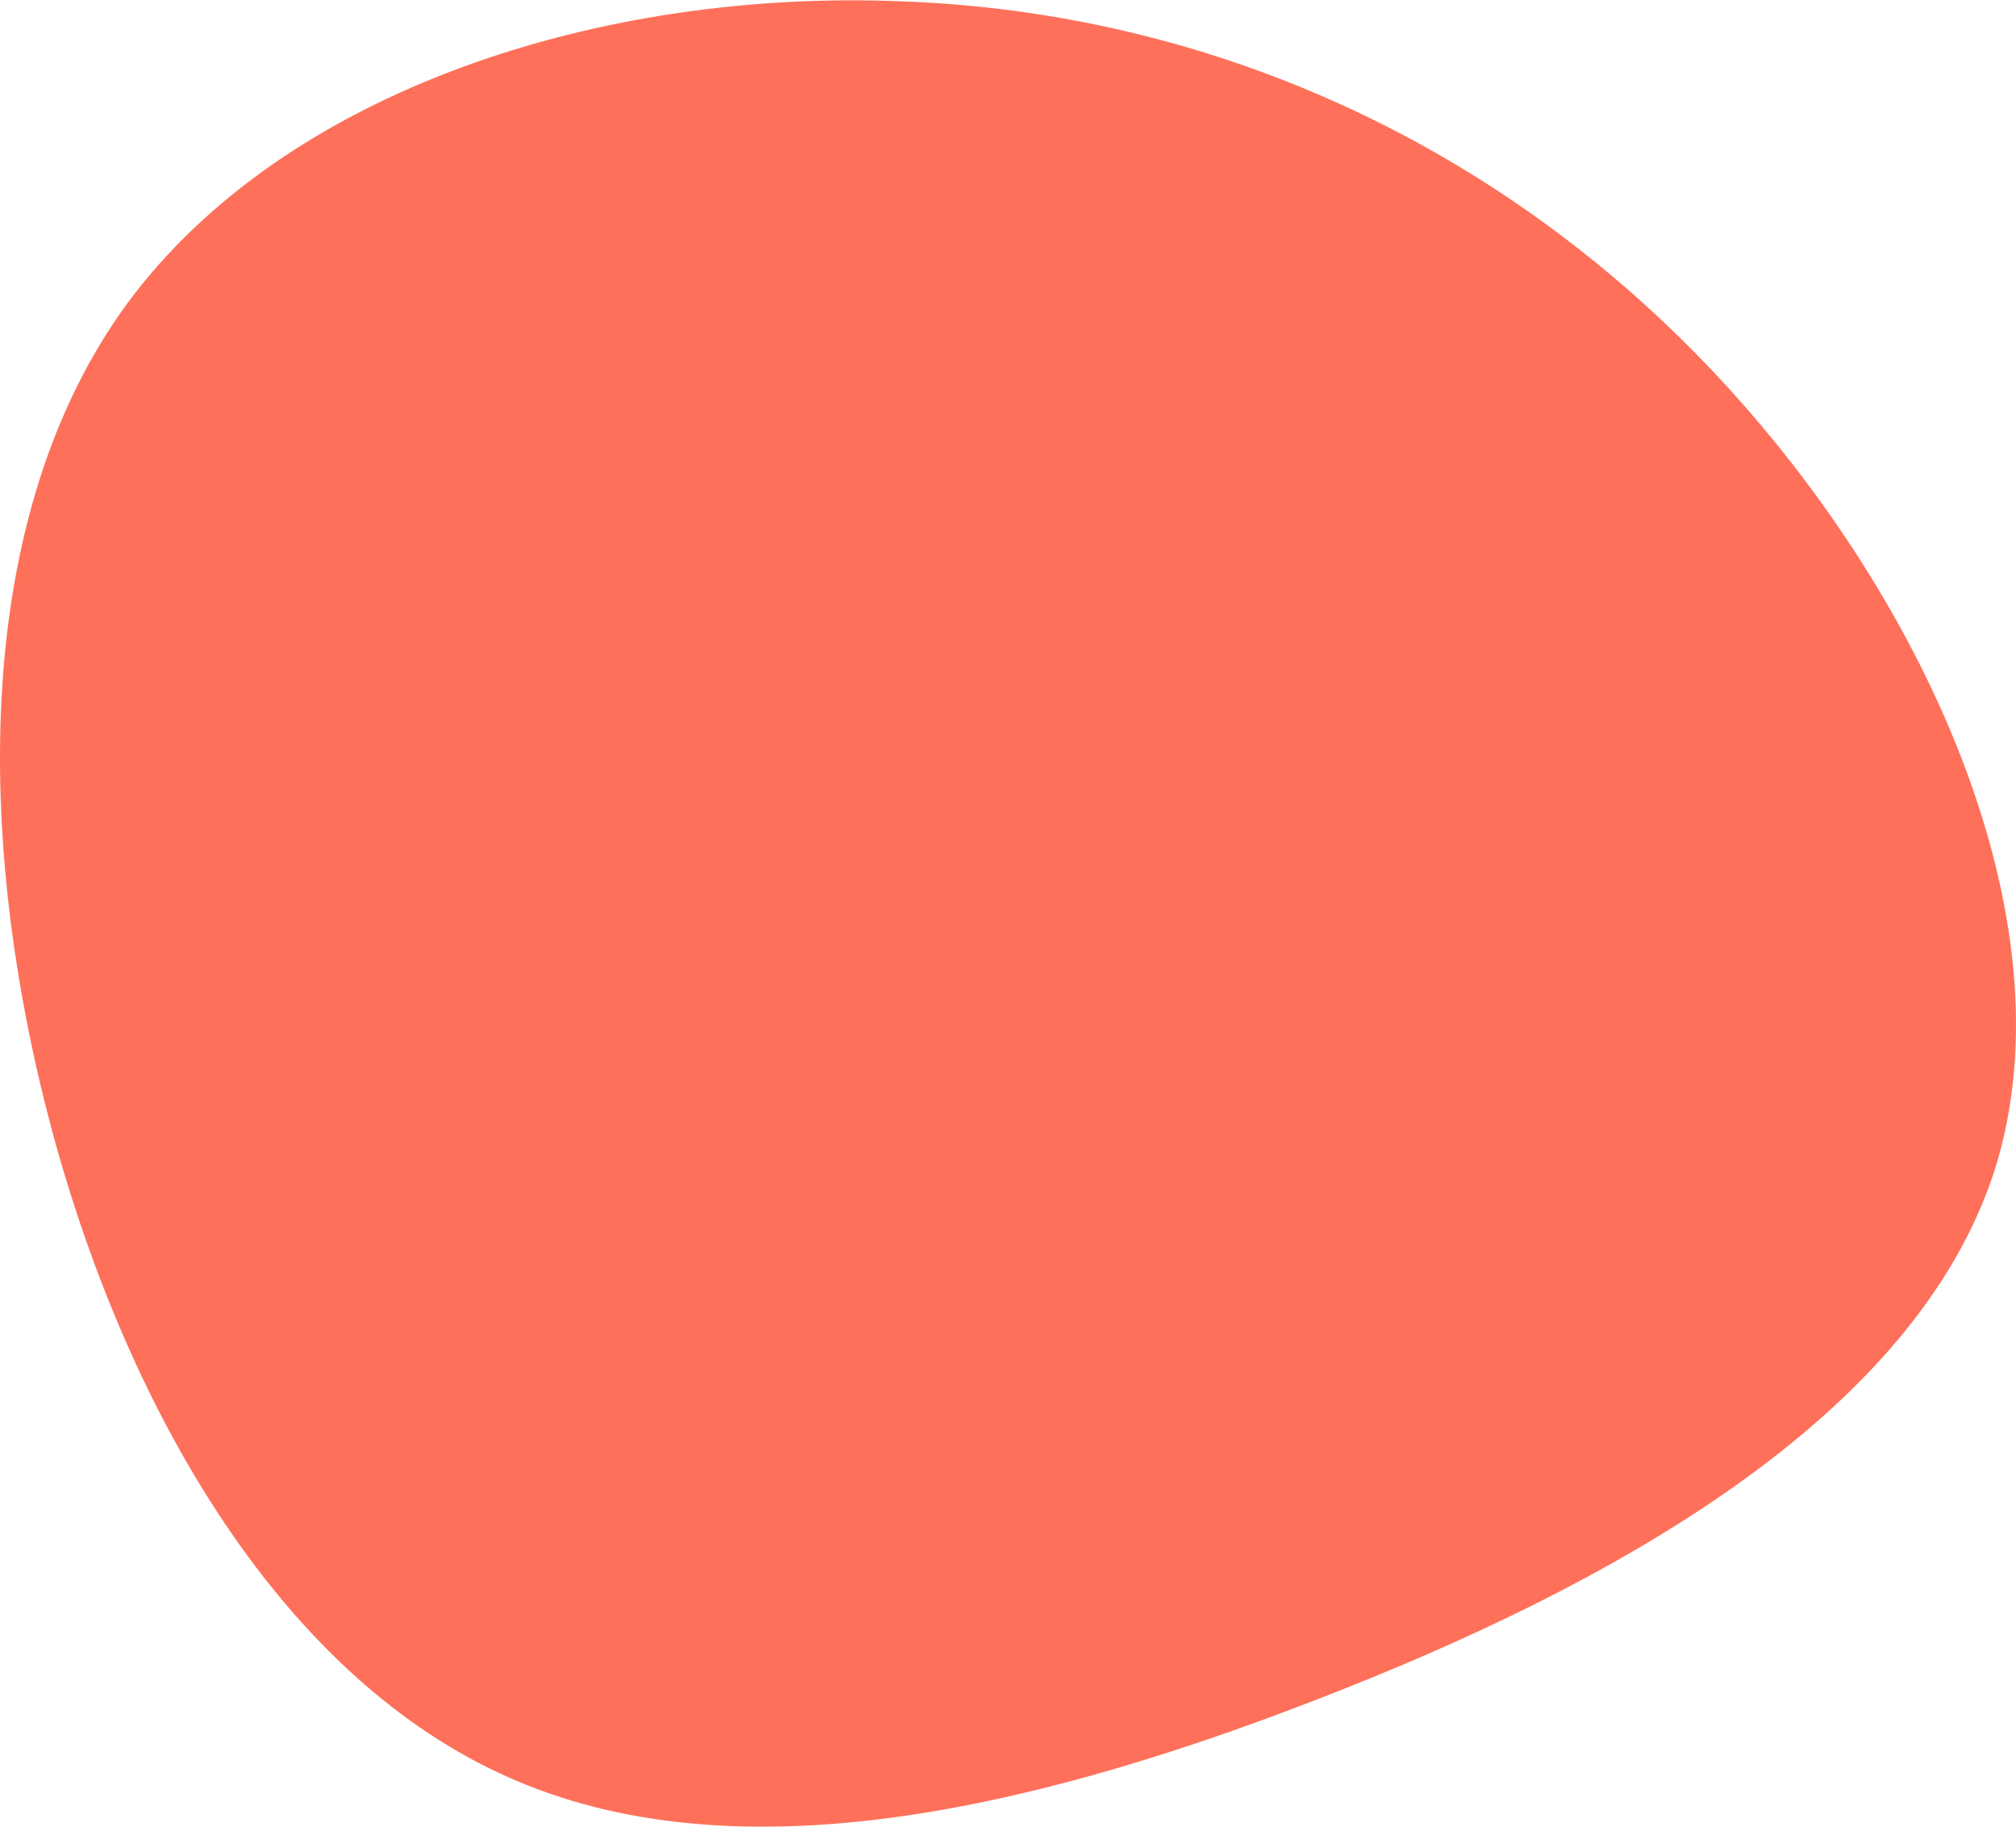
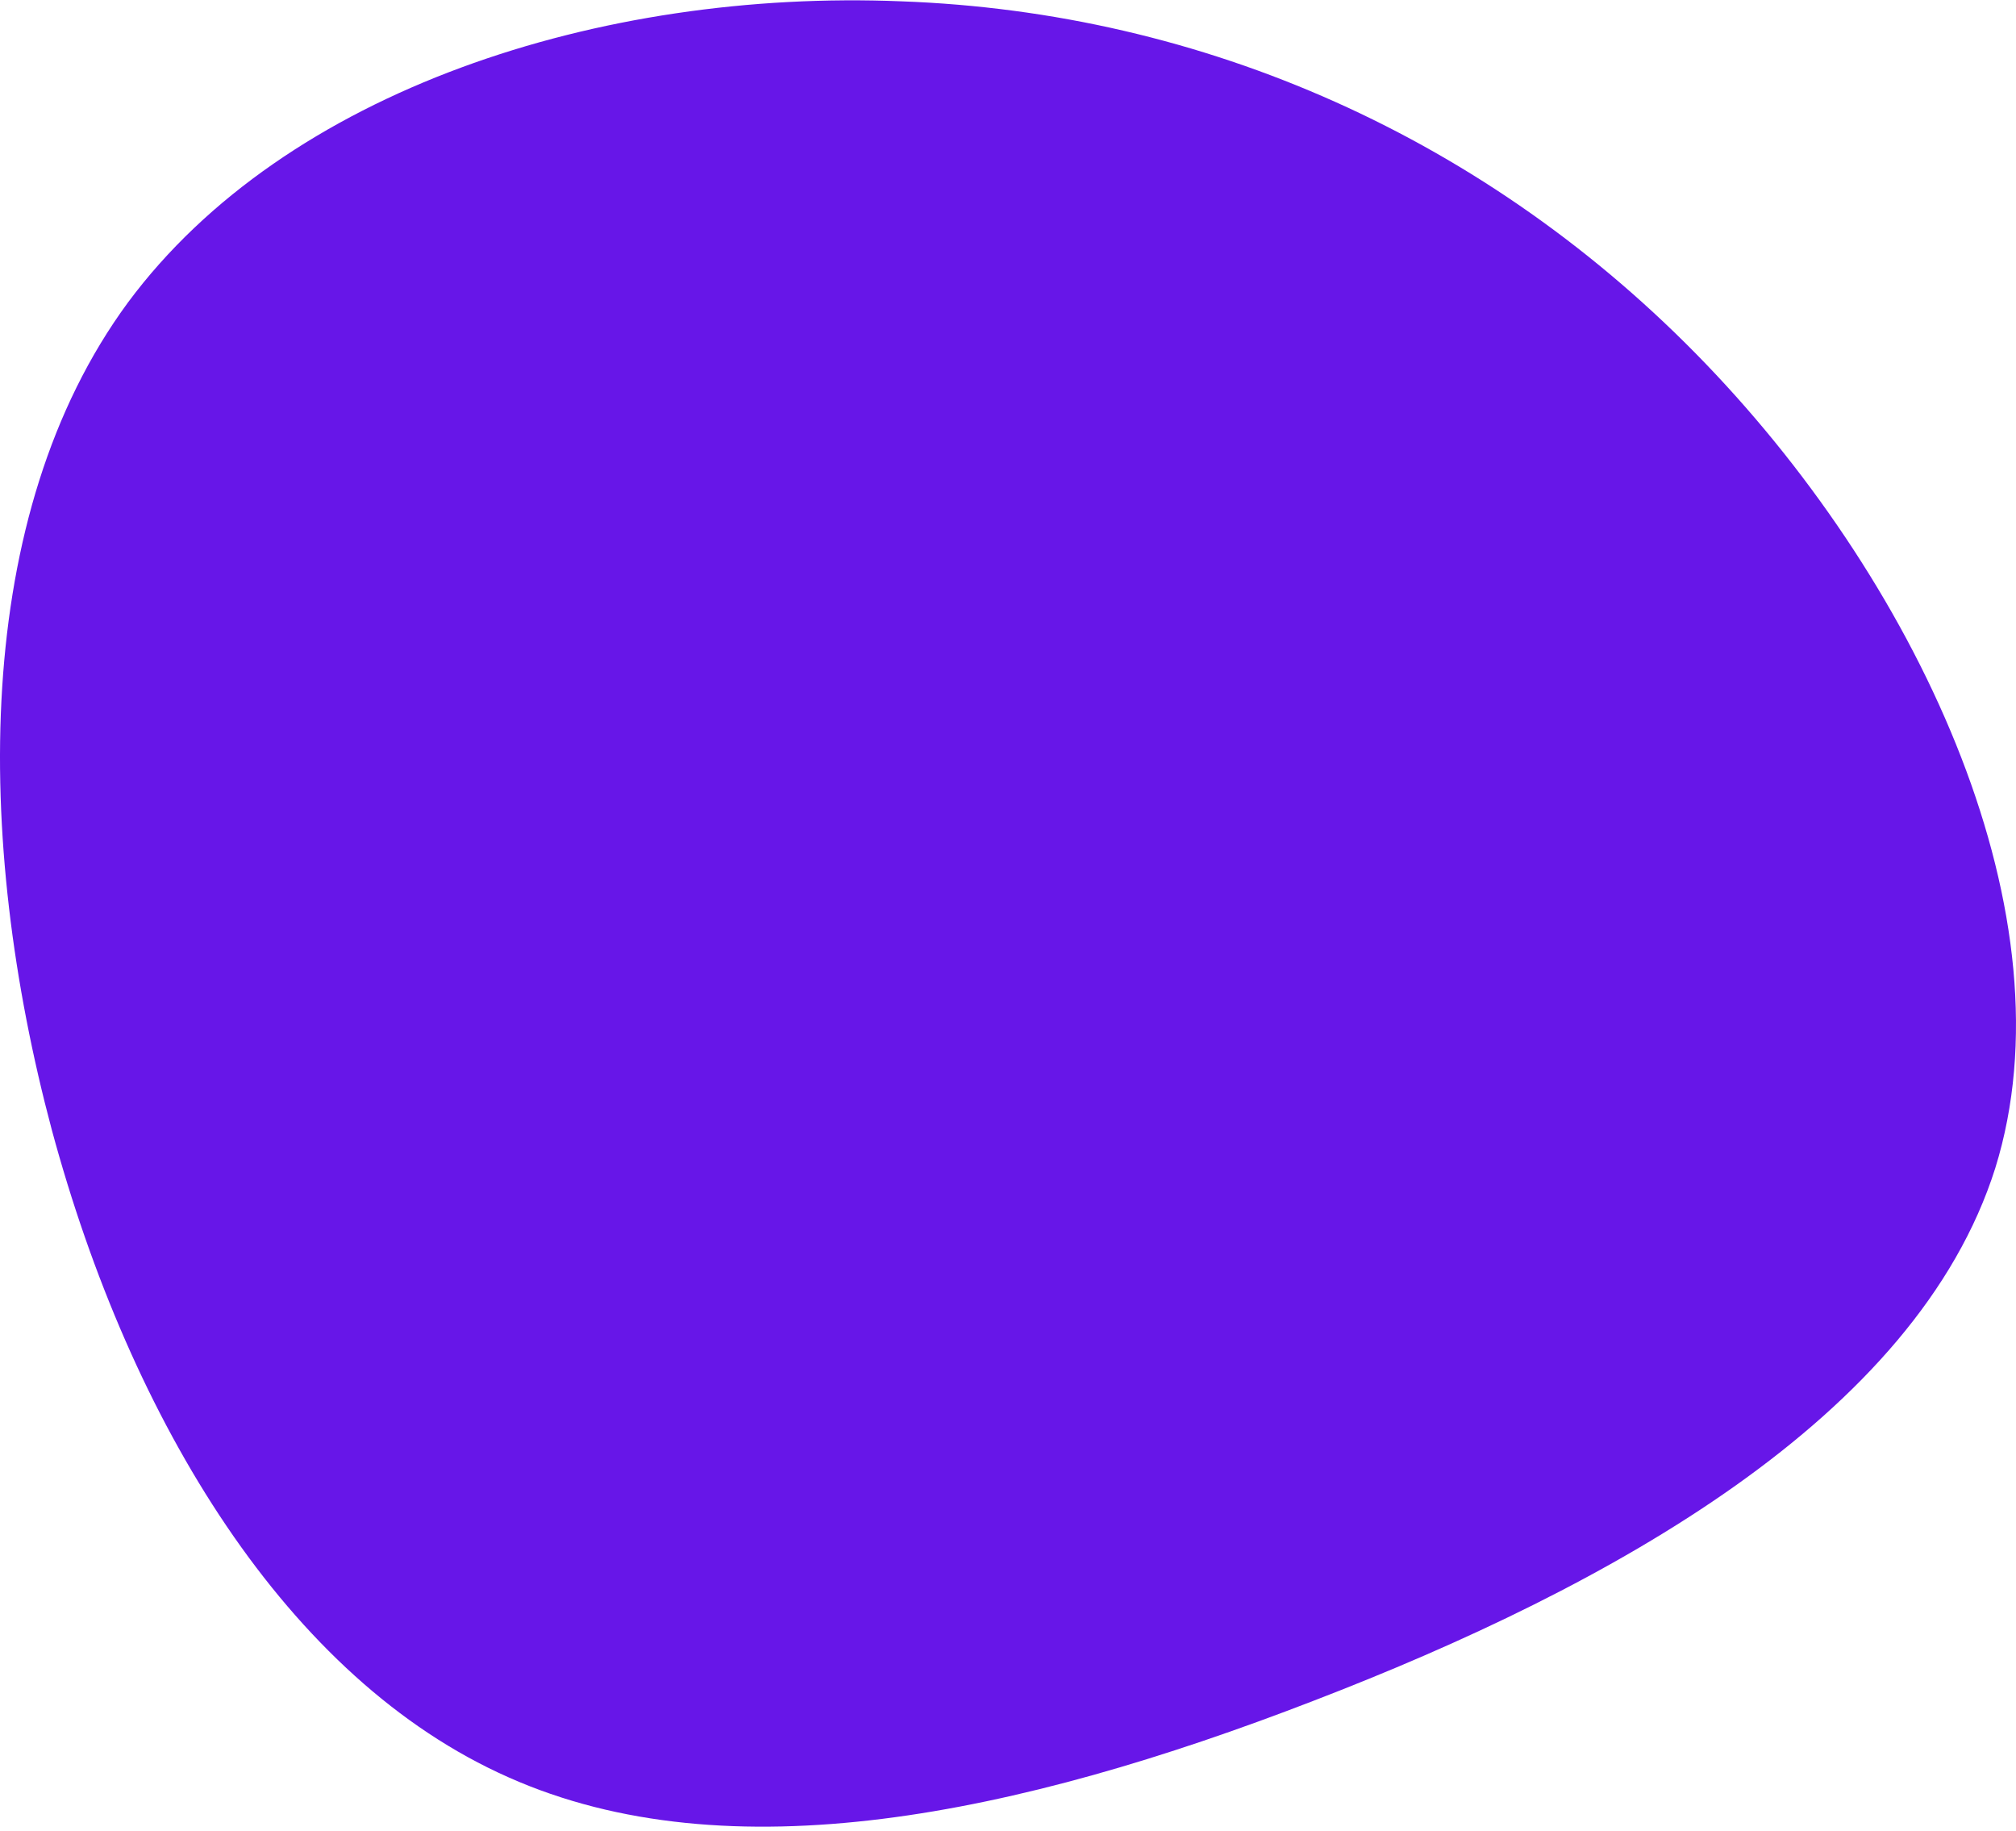
<svg xmlns="http://www.w3.org/2000/svg" width="509" height="462" viewBox="0 0 509 462" fill="none">
-   <path d="M430.684 91.848C485.587 148.958 523.332 231.872 503.773 294.831C483.871 357.79 406.664 400.451 331.516 429.351C256.711 458.25 183.965 473.388 128.376 448.617C72.444 423.846 32.983 358.822 13.081 285.198C-6.478 211.917 -7.165 130.036 32.297 76.366C72.101 22.695 151.71 -2.763 227.544 0.333C303.722 3.085 375.781 34.737 430.684 91.848Z" fill="#FE705A" />
+   <path d="M430.684 91.848C485.587 148.958 523.332 231.872 503.773 294.831C483.871 357.79 406.664 400.451 331.516 429.351C256.711 458.25 183.965 473.388 128.376 448.617C72.444 423.846 32.983 358.822 13.081 285.198C-6.478 211.917 -7.165 130.036 32.297 76.366C72.101 22.695 151.71 -2.763 227.544 0.333C303.722 3.085 375.781 34.737 430.684 91.848Z" fill="rgb(103, 22, 232)" />
</svg>
